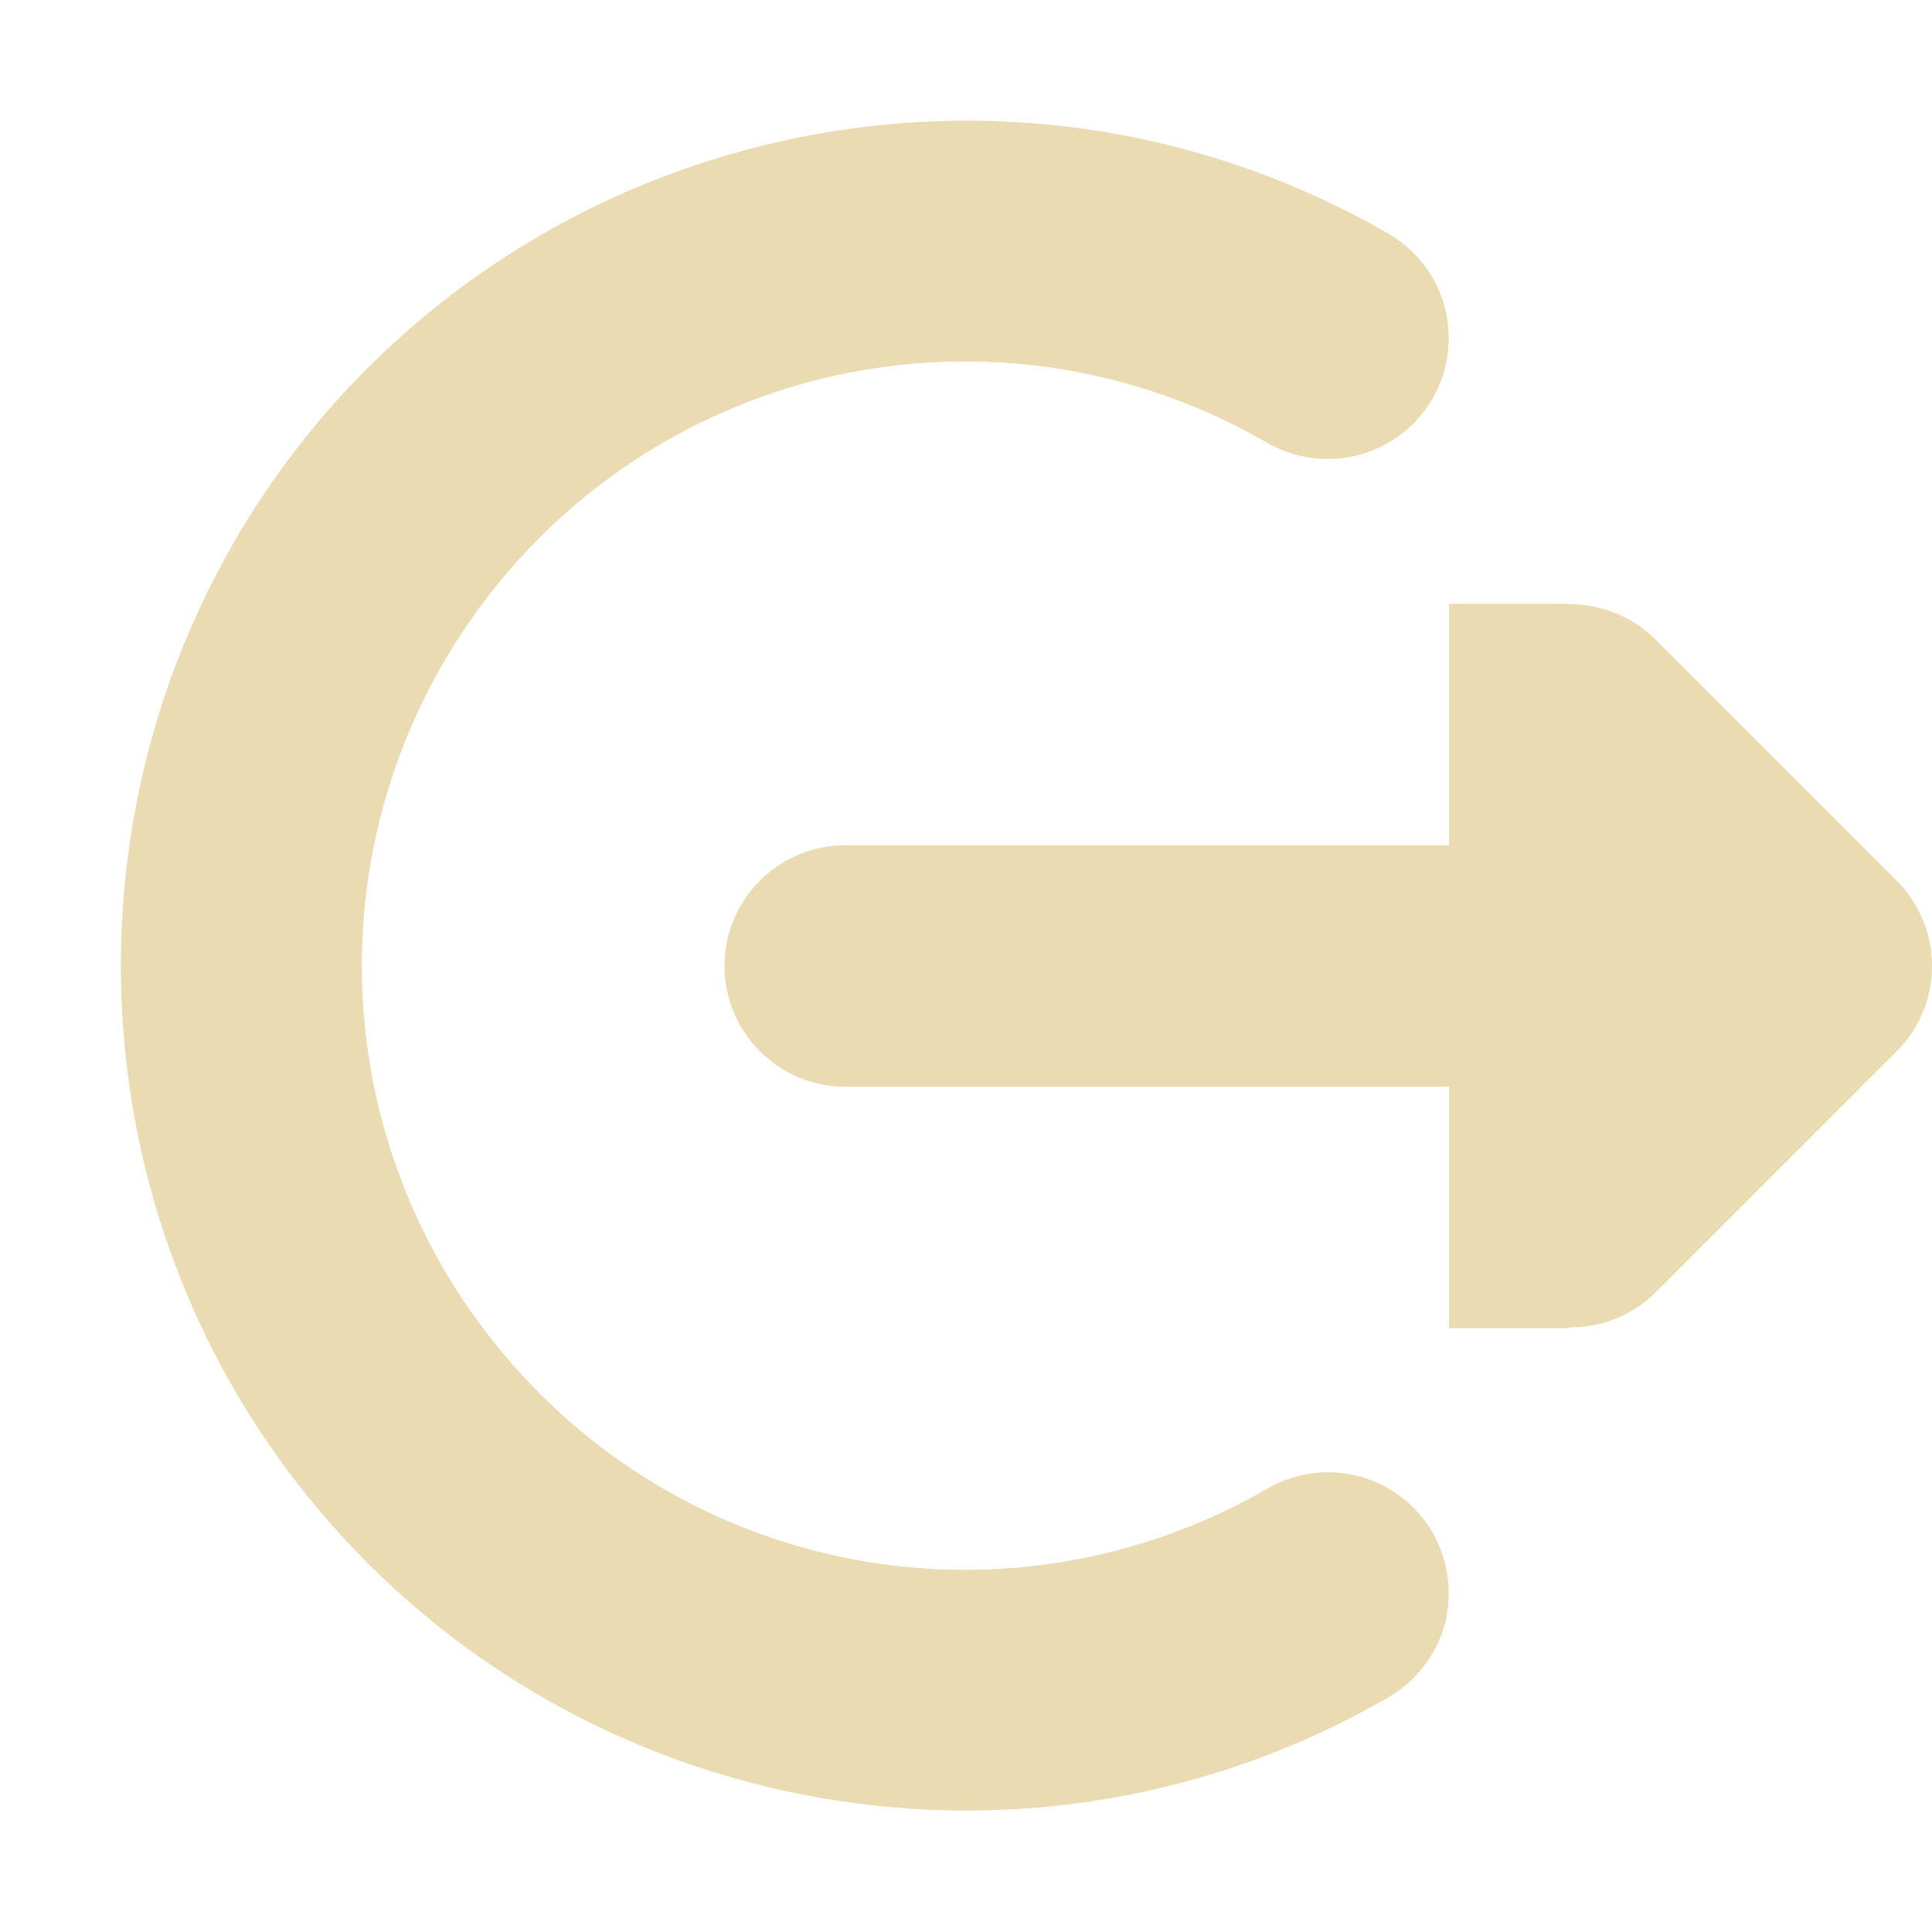
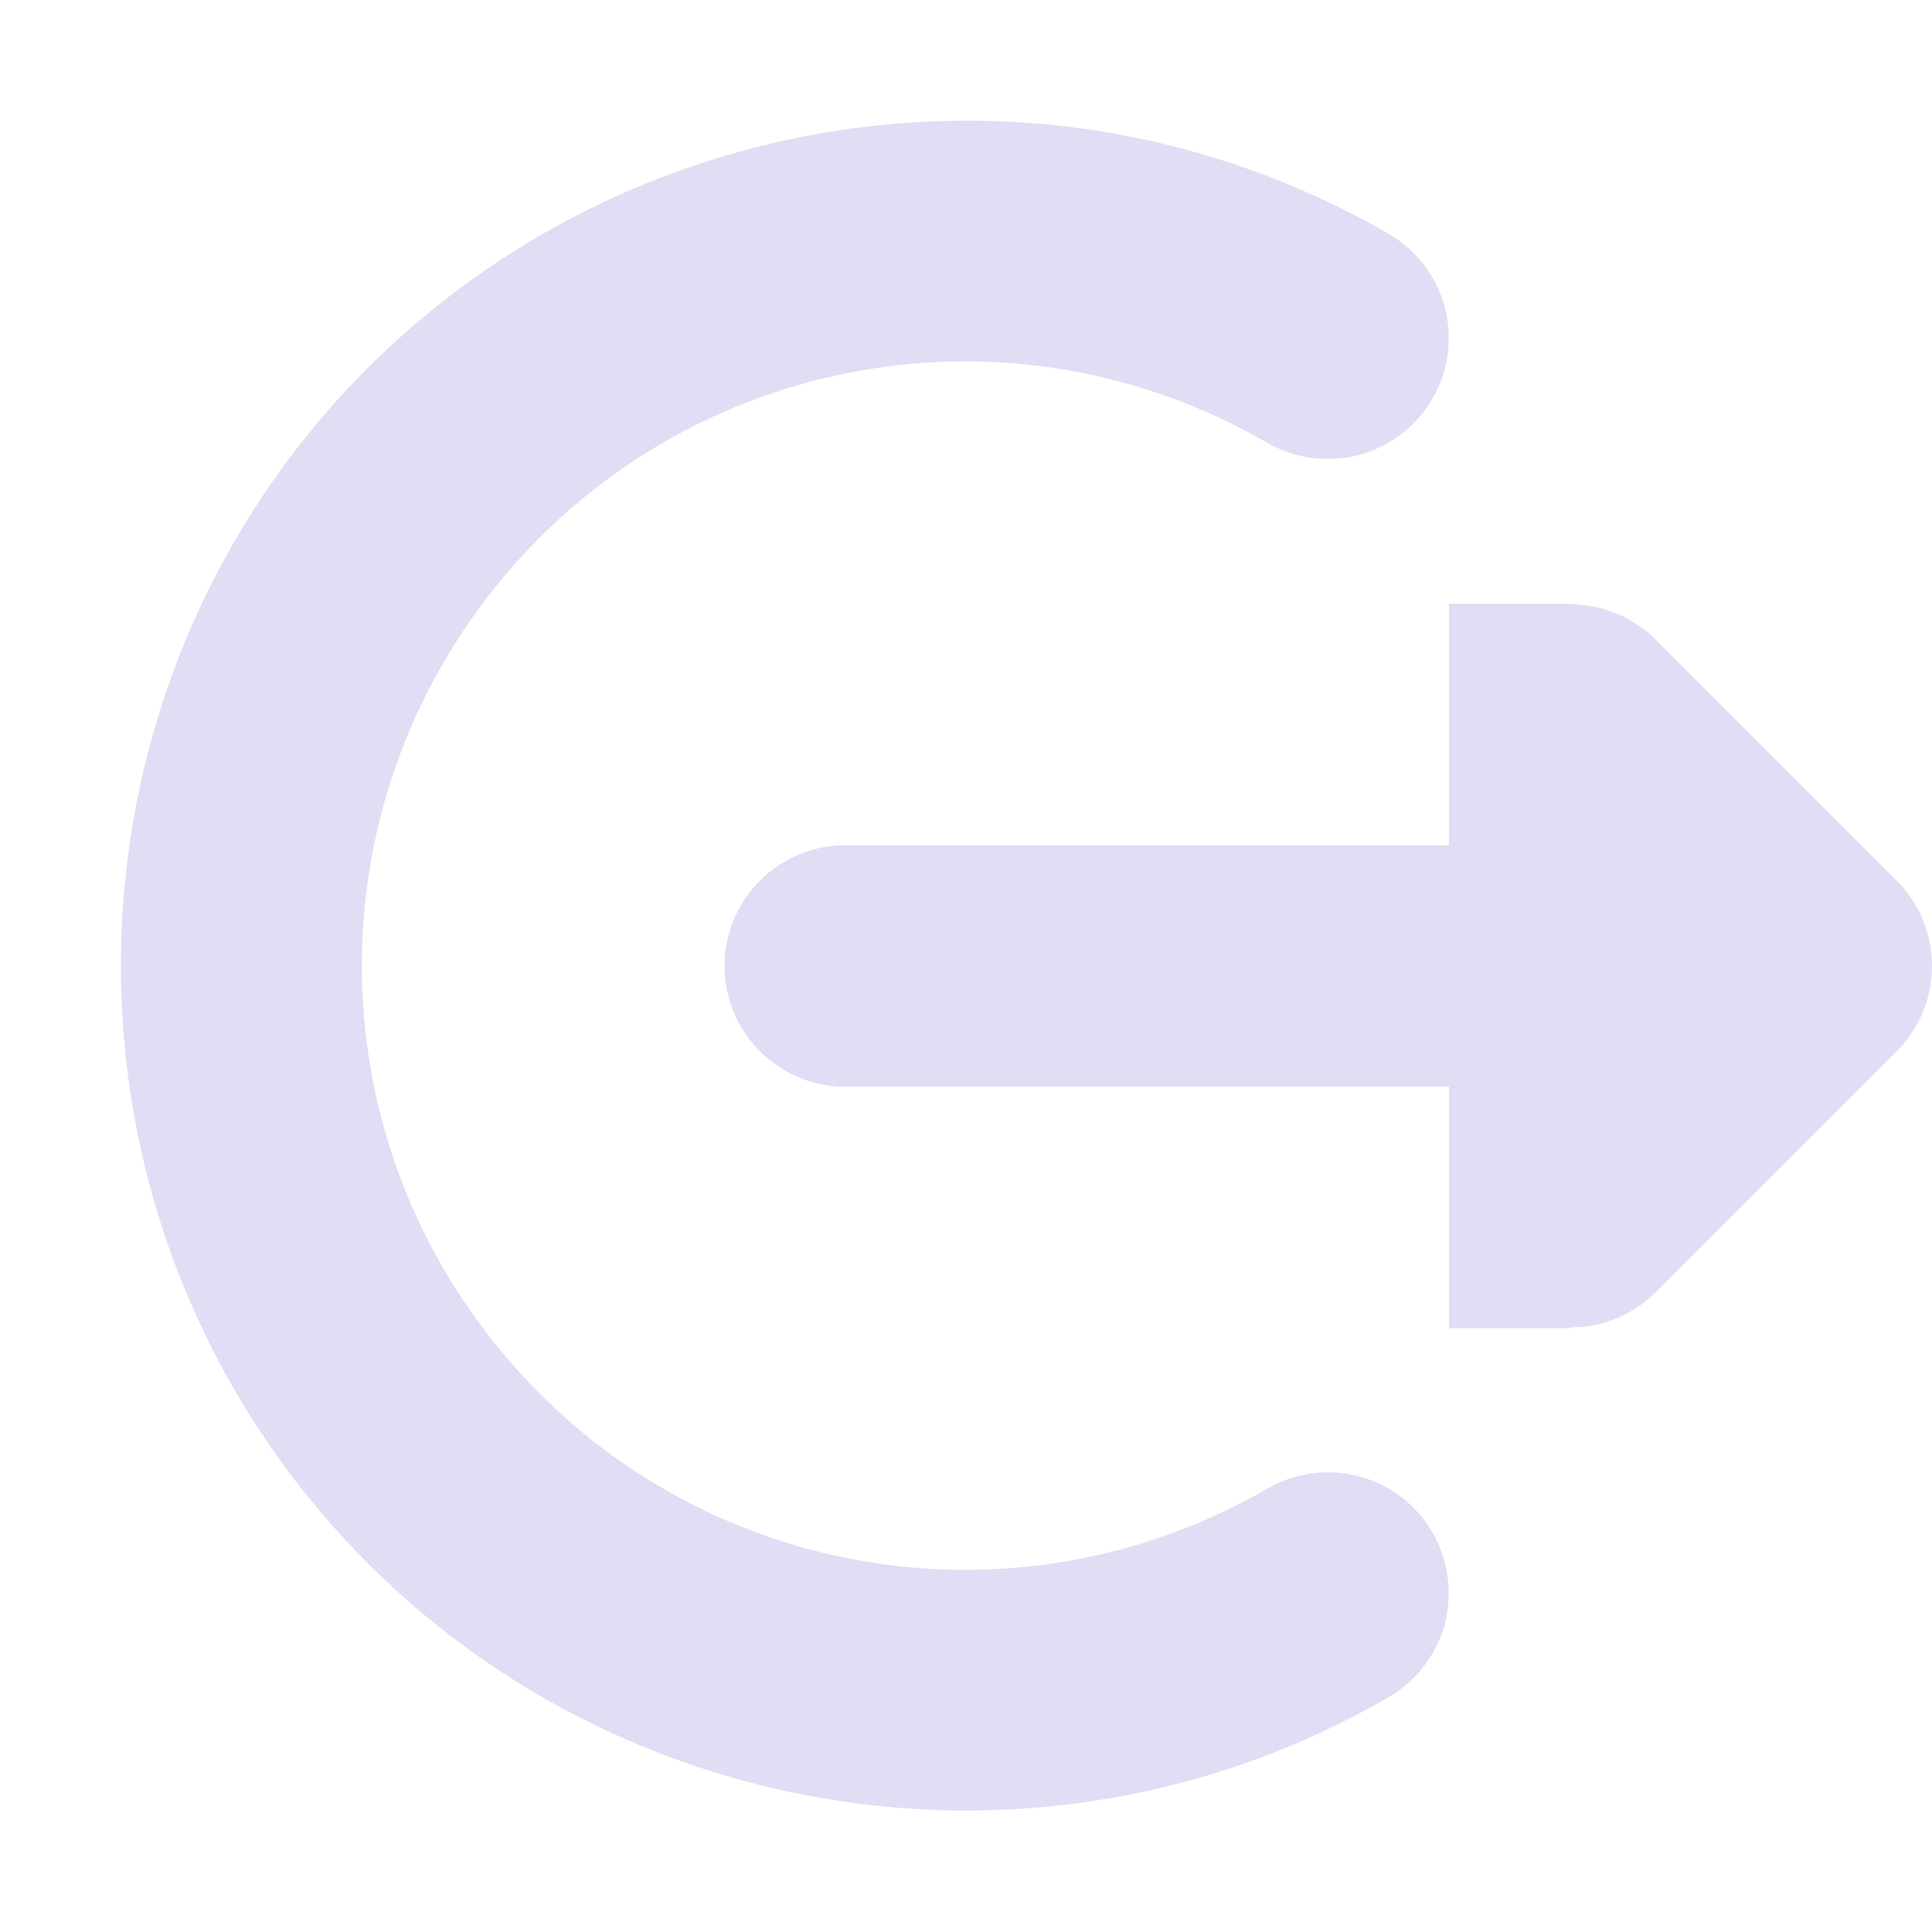
<svg xmlns="http://www.w3.org/2000/svg" height="16px" viewBox="0 0 16 16" width="16px">
-   <g fill="#ebdbb2">
+   <g fill="#e0def4">
    <path d="m 13 5 v 0.004 c 0.266 0 0.52 0.105 0.707 0.289 l 2 2 c 0.391 0.391 0.391 1.023 0 1.414 l -2 2 c -0.188 0.184 -0.441 0.289 -0.707 0.285 v 0.008 h -1 v -2 h -5 c -0.551 0 -1 -0.449 -1 -1 s 0.449 -1 1 -1 h 5 v -2 z m 0 0" />
    <path d="m 9.18 1.098 c -2.395 -0.406 -4.91 0.453 -6.547 2.398 c -2.176 2.598 -2.176 6.406 0 9 c 2.18 2.598 5.93 3.258 8.863 1.562 c 0.23 -0.133 0.398 -0.352 0.469 -0.605 c 0.066 -0.258 0.031 -0.531 -0.102 -0.762 c -0.277 -0.477 -0.887 -0.641 -1.367 -0.363 c -2.105 1.215 -4.766 0.75 -6.328 -1.117 c -1.562 -1.863 -1.562 -4.562 0 -6.43 c 1.562 -1.863 4.223 -2.332 6.328 -1.113 c 0.48 0.273 1.09 0.113 1.367 -0.367 c 0.133 -0.227 0.168 -0.5 0.102 -0.758 c -0.07 -0.258 -0.238 -0.477 -0.469 -0.609 c -0.73 -0.422 -1.516 -0.699 -2.316 -0.836 z m 0 0" />
  </g>
</svg>
